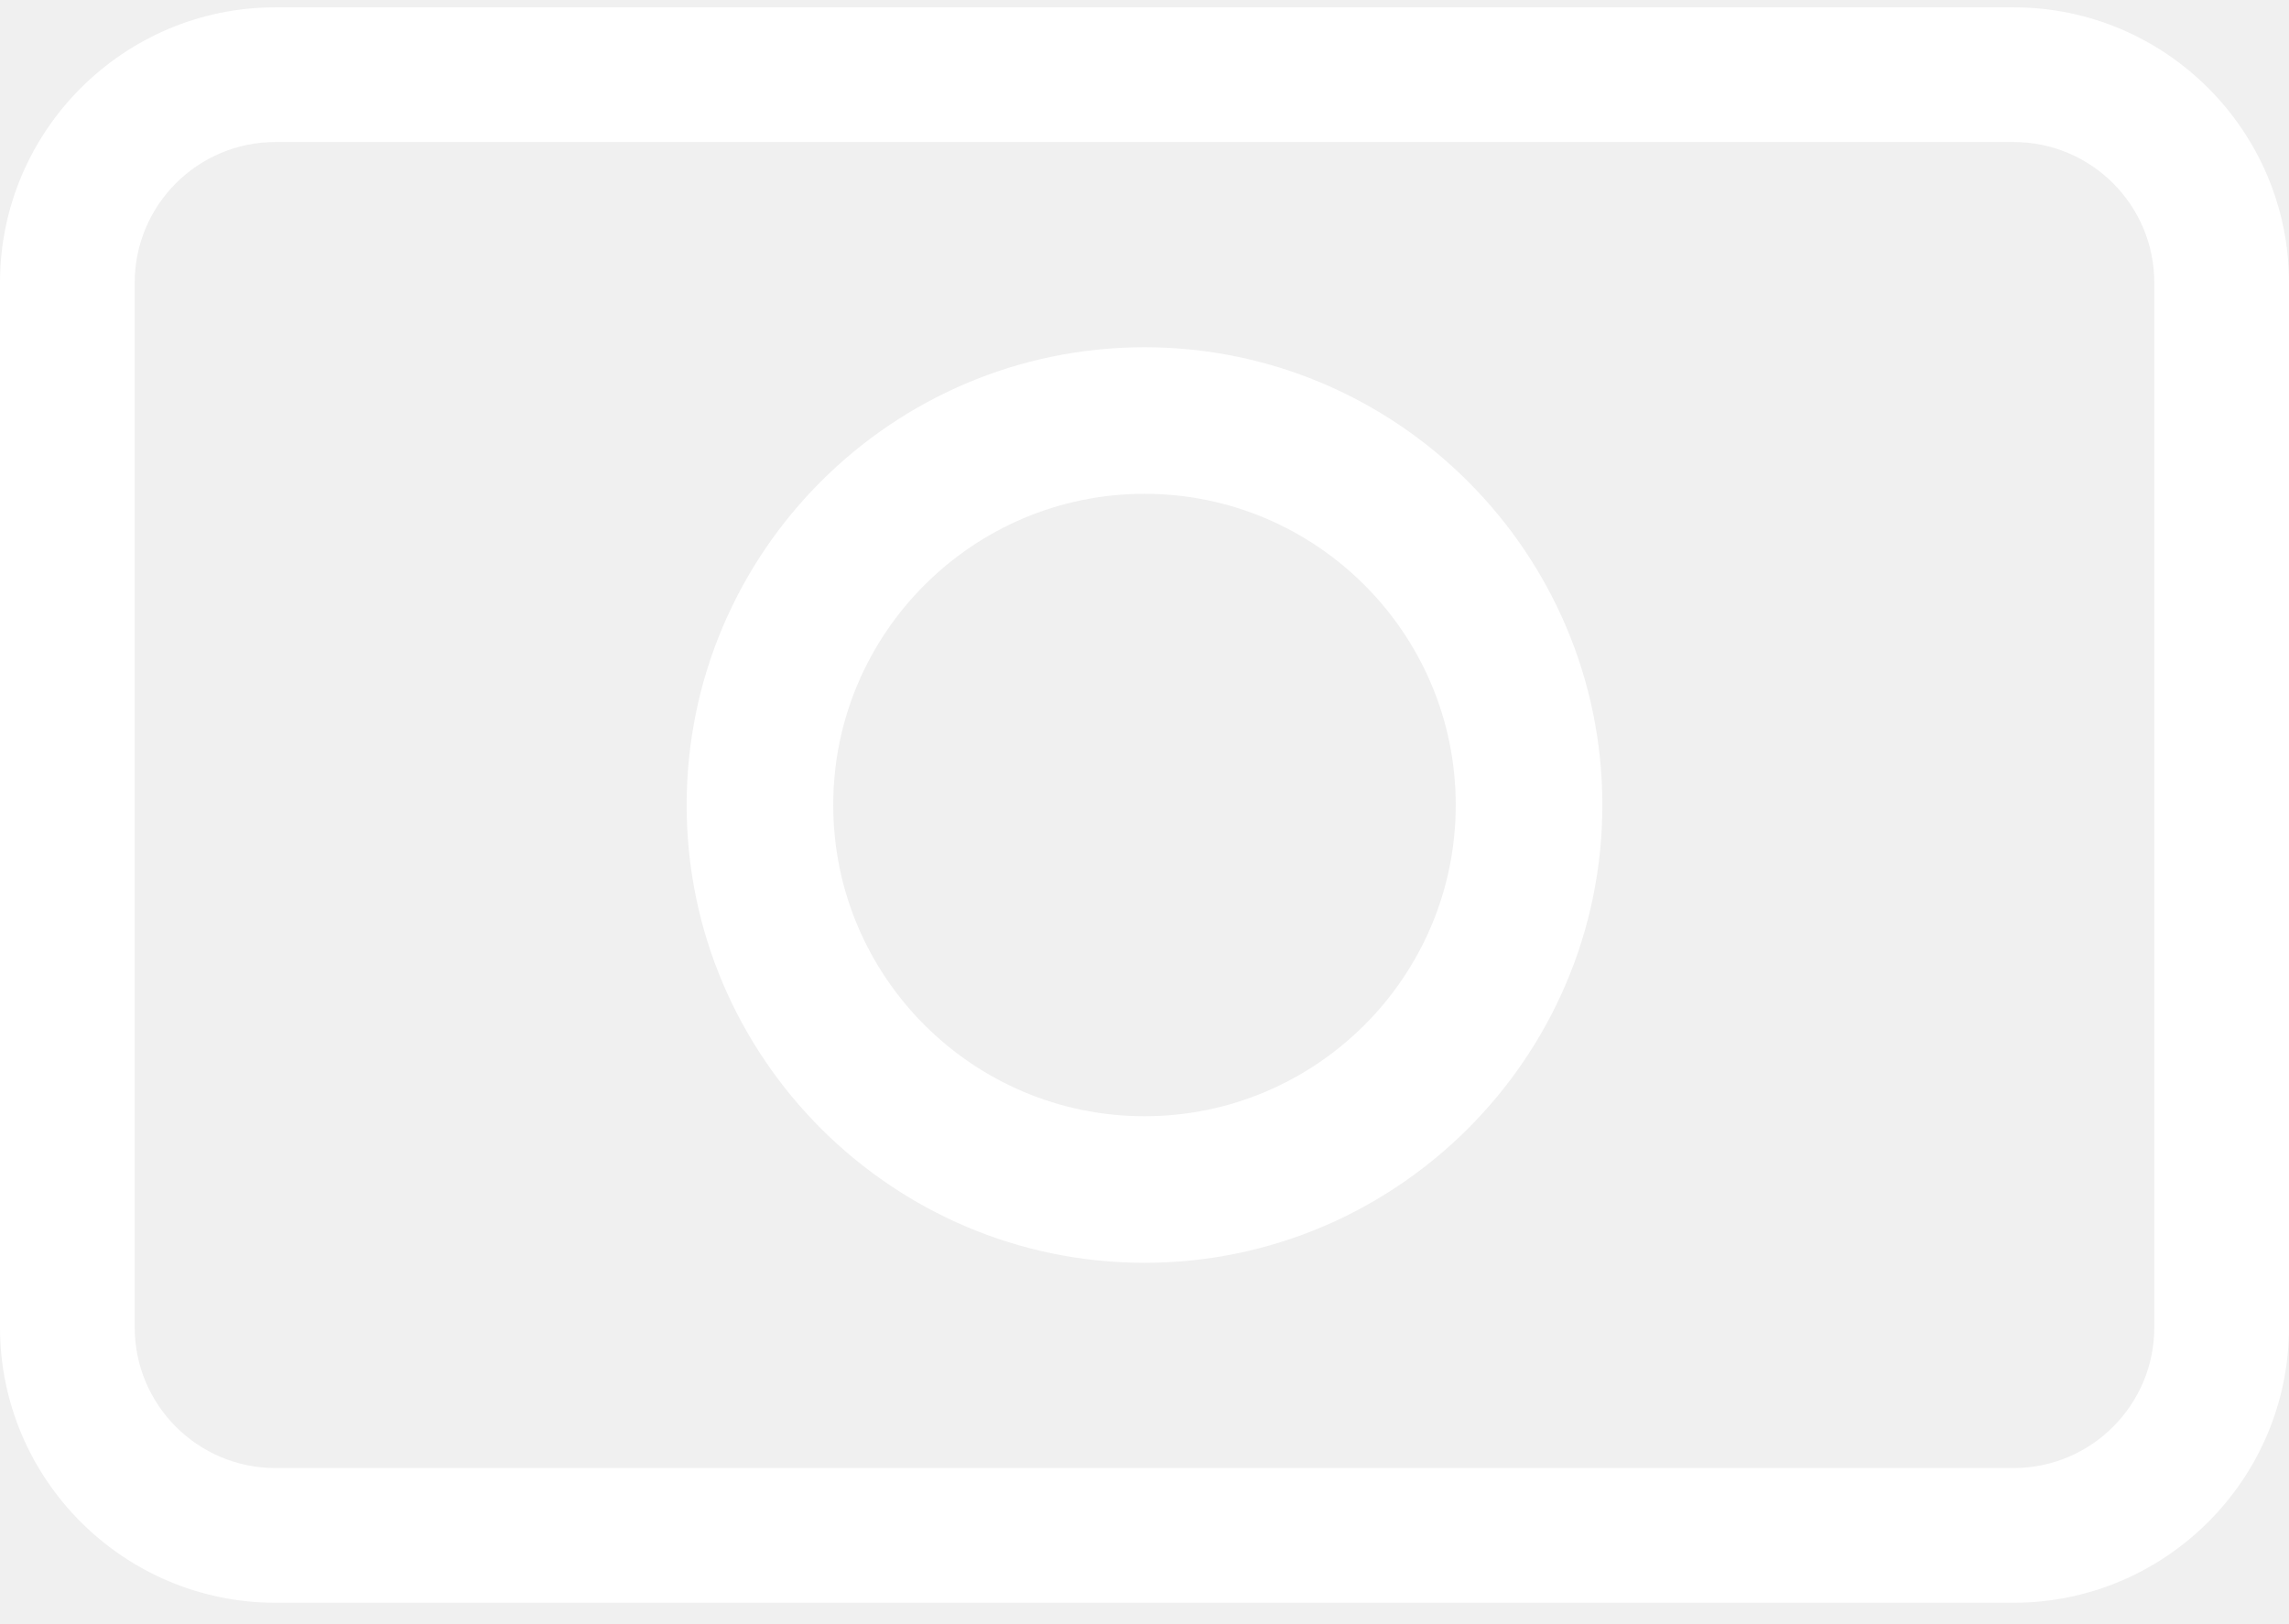
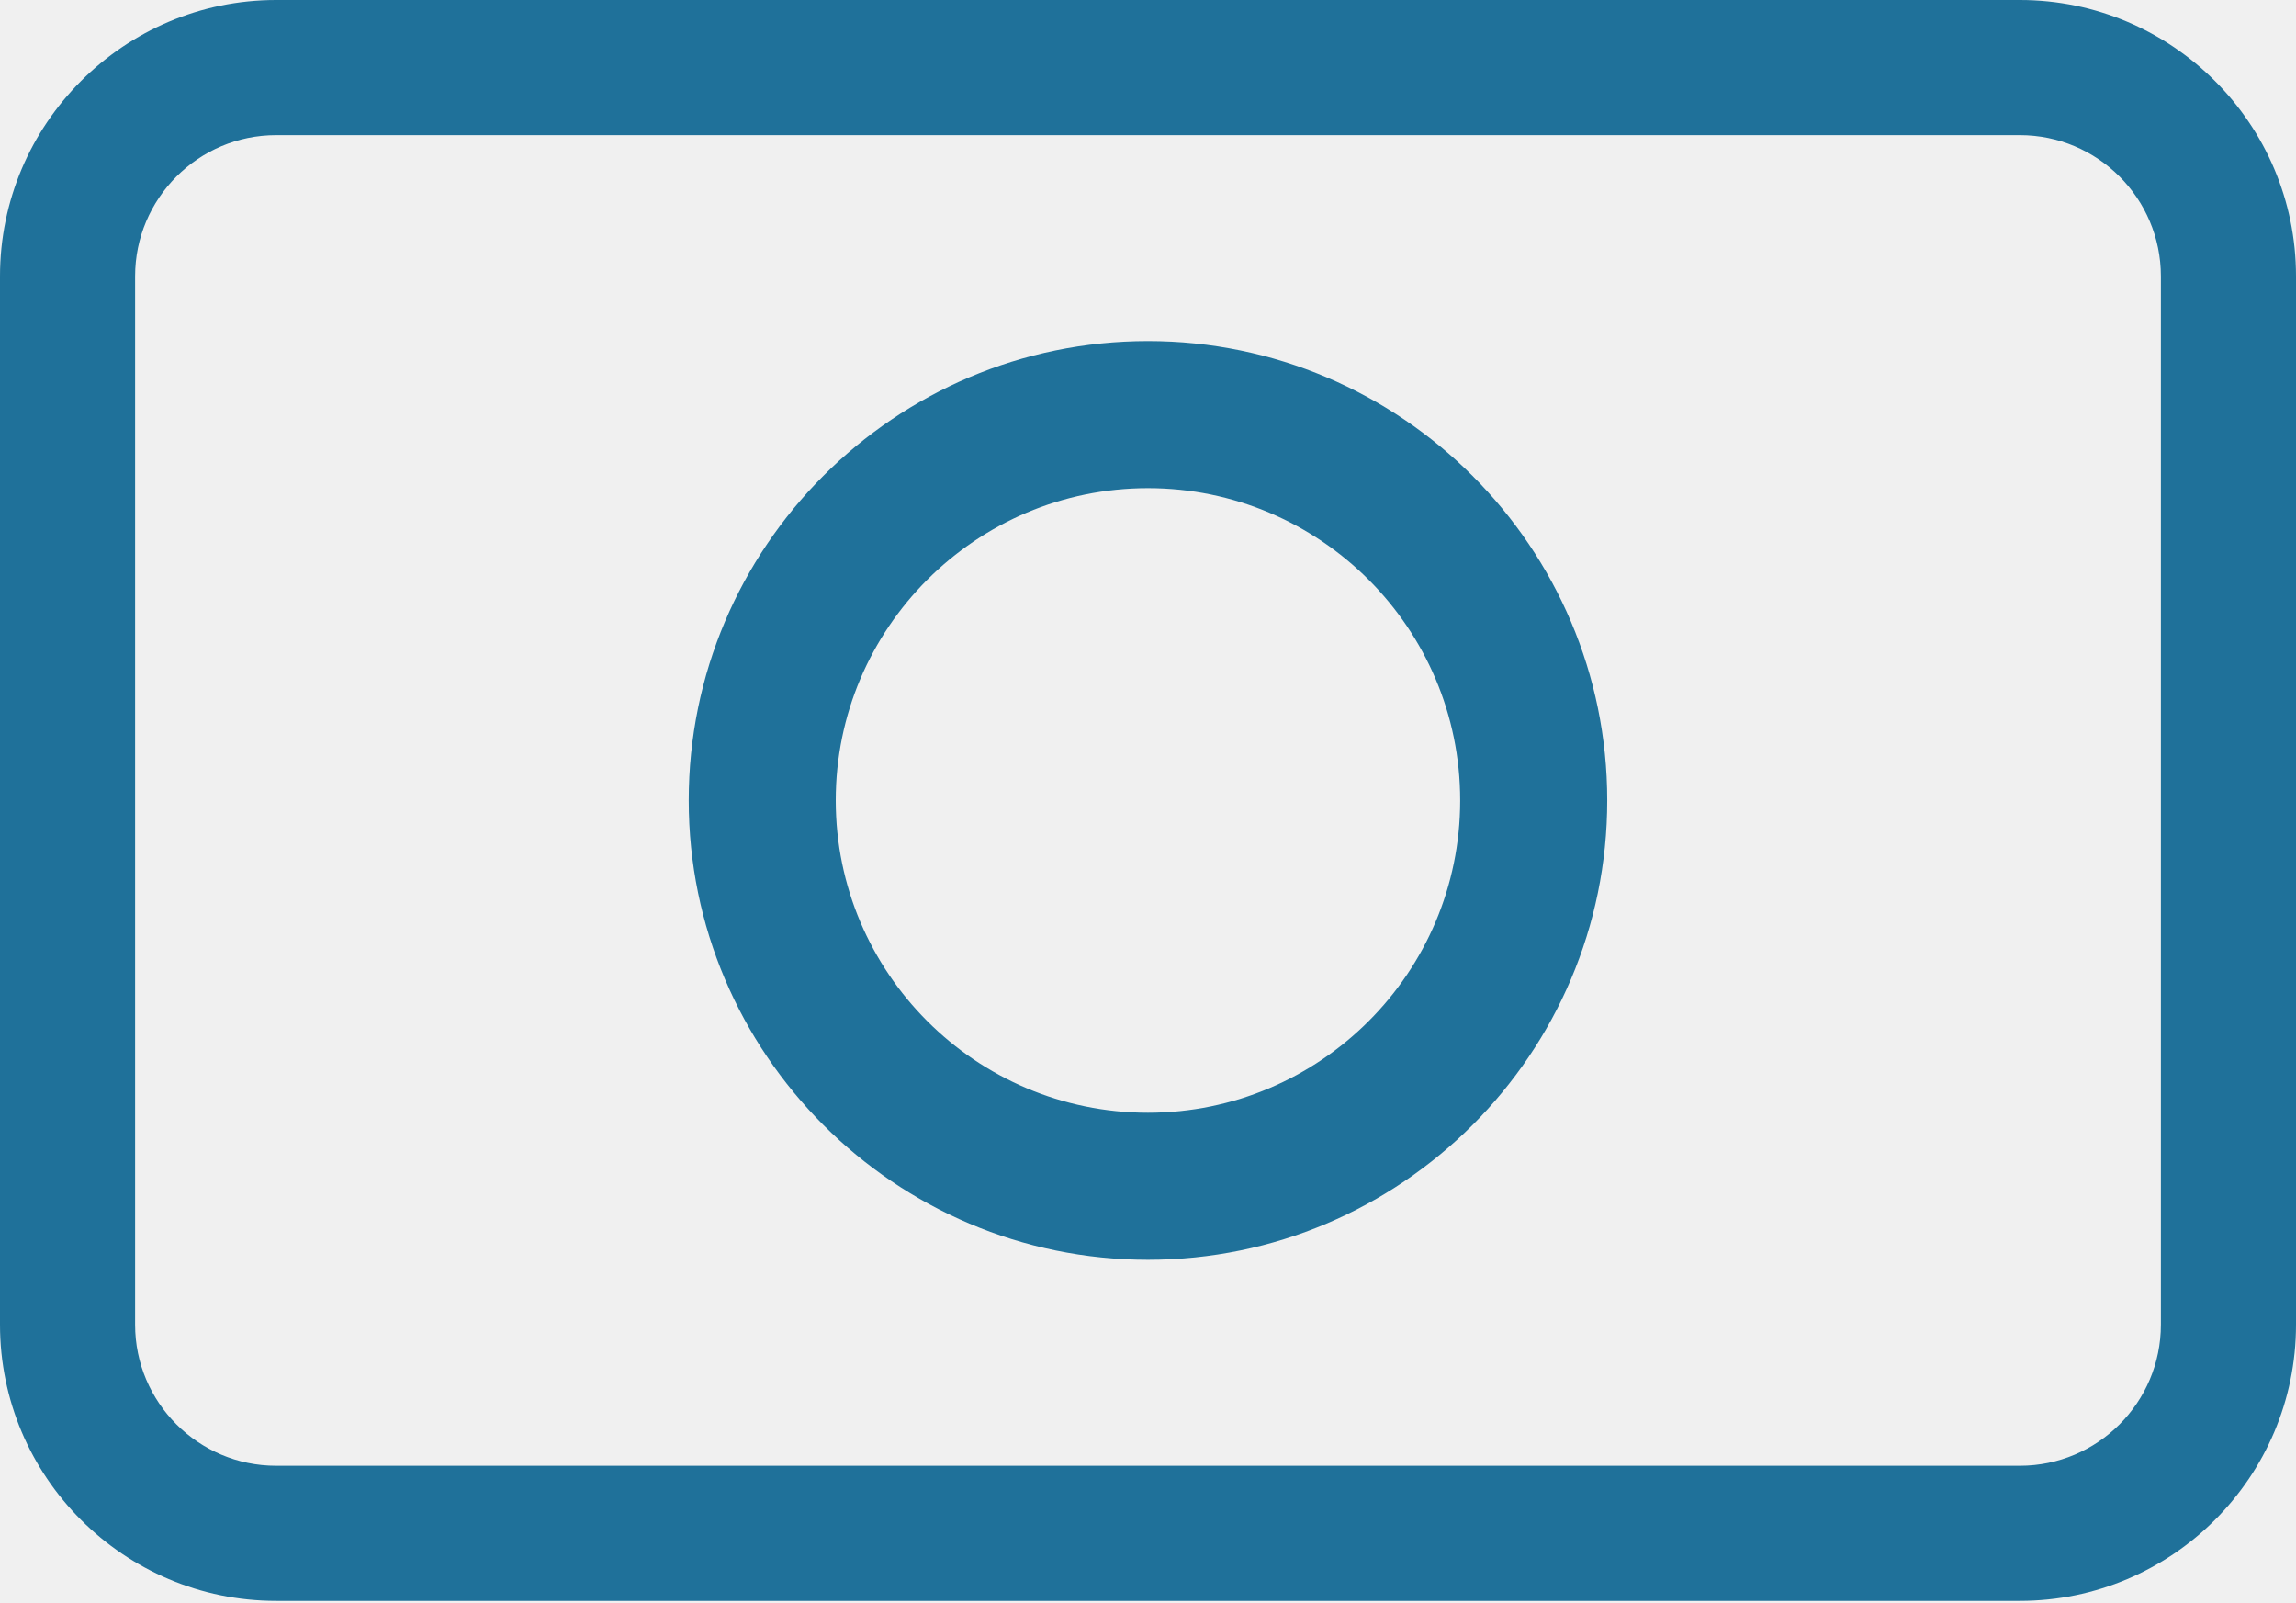
- <svg xmlns="http://www.w3.org/2000/svg" width="86" height="61" viewBox="0 0 86 61" fill="none">
-   <path d="M75.656 0.276H10.345C4.643 0.276 0 4.919 0 10.621V49.881C0 55.583 4.643 60.226 10.345 60.226H75.656C81.357 60.226 86 55.583 86 49.881V10.621C86 4.919 81.357 0.276 75.656 0.276ZM80.939 49.881C80.939 52.795 78.57 55.165 75.656 55.165H10.345C7.431 55.165 5.061 52.795 5.061 49.881V16.624V10.621C5.061 7.707 7.431 5.337 10.345 5.337H75.656C78.57 5.337 80.939 7.707 80.939 10.621V21.684V49.881Z" fill="white" />
-   <path d="M43 13.049C33.51 13.049 25.798 20.771 25.798 30.251C25.798 39.731 33.52 47.453 43 47.453C52.48 47.453 60.202 39.731 60.202 30.251C60.202 20.771 52.48 13.049 43 13.049ZM43 41.945C36.55 41.945 31.305 36.7 31.305 30.251C31.305 23.801 36.55 18.556 43 18.556C49.449 18.556 54.694 23.801 54.694 30.251C54.694 36.7 49.449 41.945 43 41.945Z" fill="white" />
+ <svg xmlns="http://www.w3.org/2000/svg" width="86" height="60" viewBox="0 0 86 60" fill="none">
+   <path d="M75.656 0H10.345C4.643 0 0 4.643 0 10.345V49.605C0 55.306 4.643 59.949 10.345 59.949H75.656C81.357 59.949 86 55.306 86 49.605V10.345C86 4.643 81.357 0 75.656 0ZM80.939 49.605C80.939 52.519 78.57 54.889 75.656 54.889H10.345C7.431 54.889 5.061 52.519 5.061 49.605V16.347V10.345C5.061 7.431 7.431 5.061 10.345 5.061H75.656C78.57 5.061 80.939 7.431 80.939 10.345V21.408V49.605Z" fill="#1F719A" />
+   <path d="M42.999 12.773C33.509 12.773 25.797 20.494 25.797 29.974C25.797 39.454 33.519 47.176 42.999 47.176C52.479 47.176 60.201 39.454 60.201 29.974C60.201 20.494 52.479 12.773 42.999 12.773ZM42.999 41.669C36.549 41.669 31.304 36.424 31.304 29.974C31.304 23.525 36.549 18.28 42.999 18.28C49.448 18.28 54.693 23.525 54.693 29.974C54.693 36.424 49.448 41.669 42.999 41.669Z" fill="#1F719A" />
</svg>
